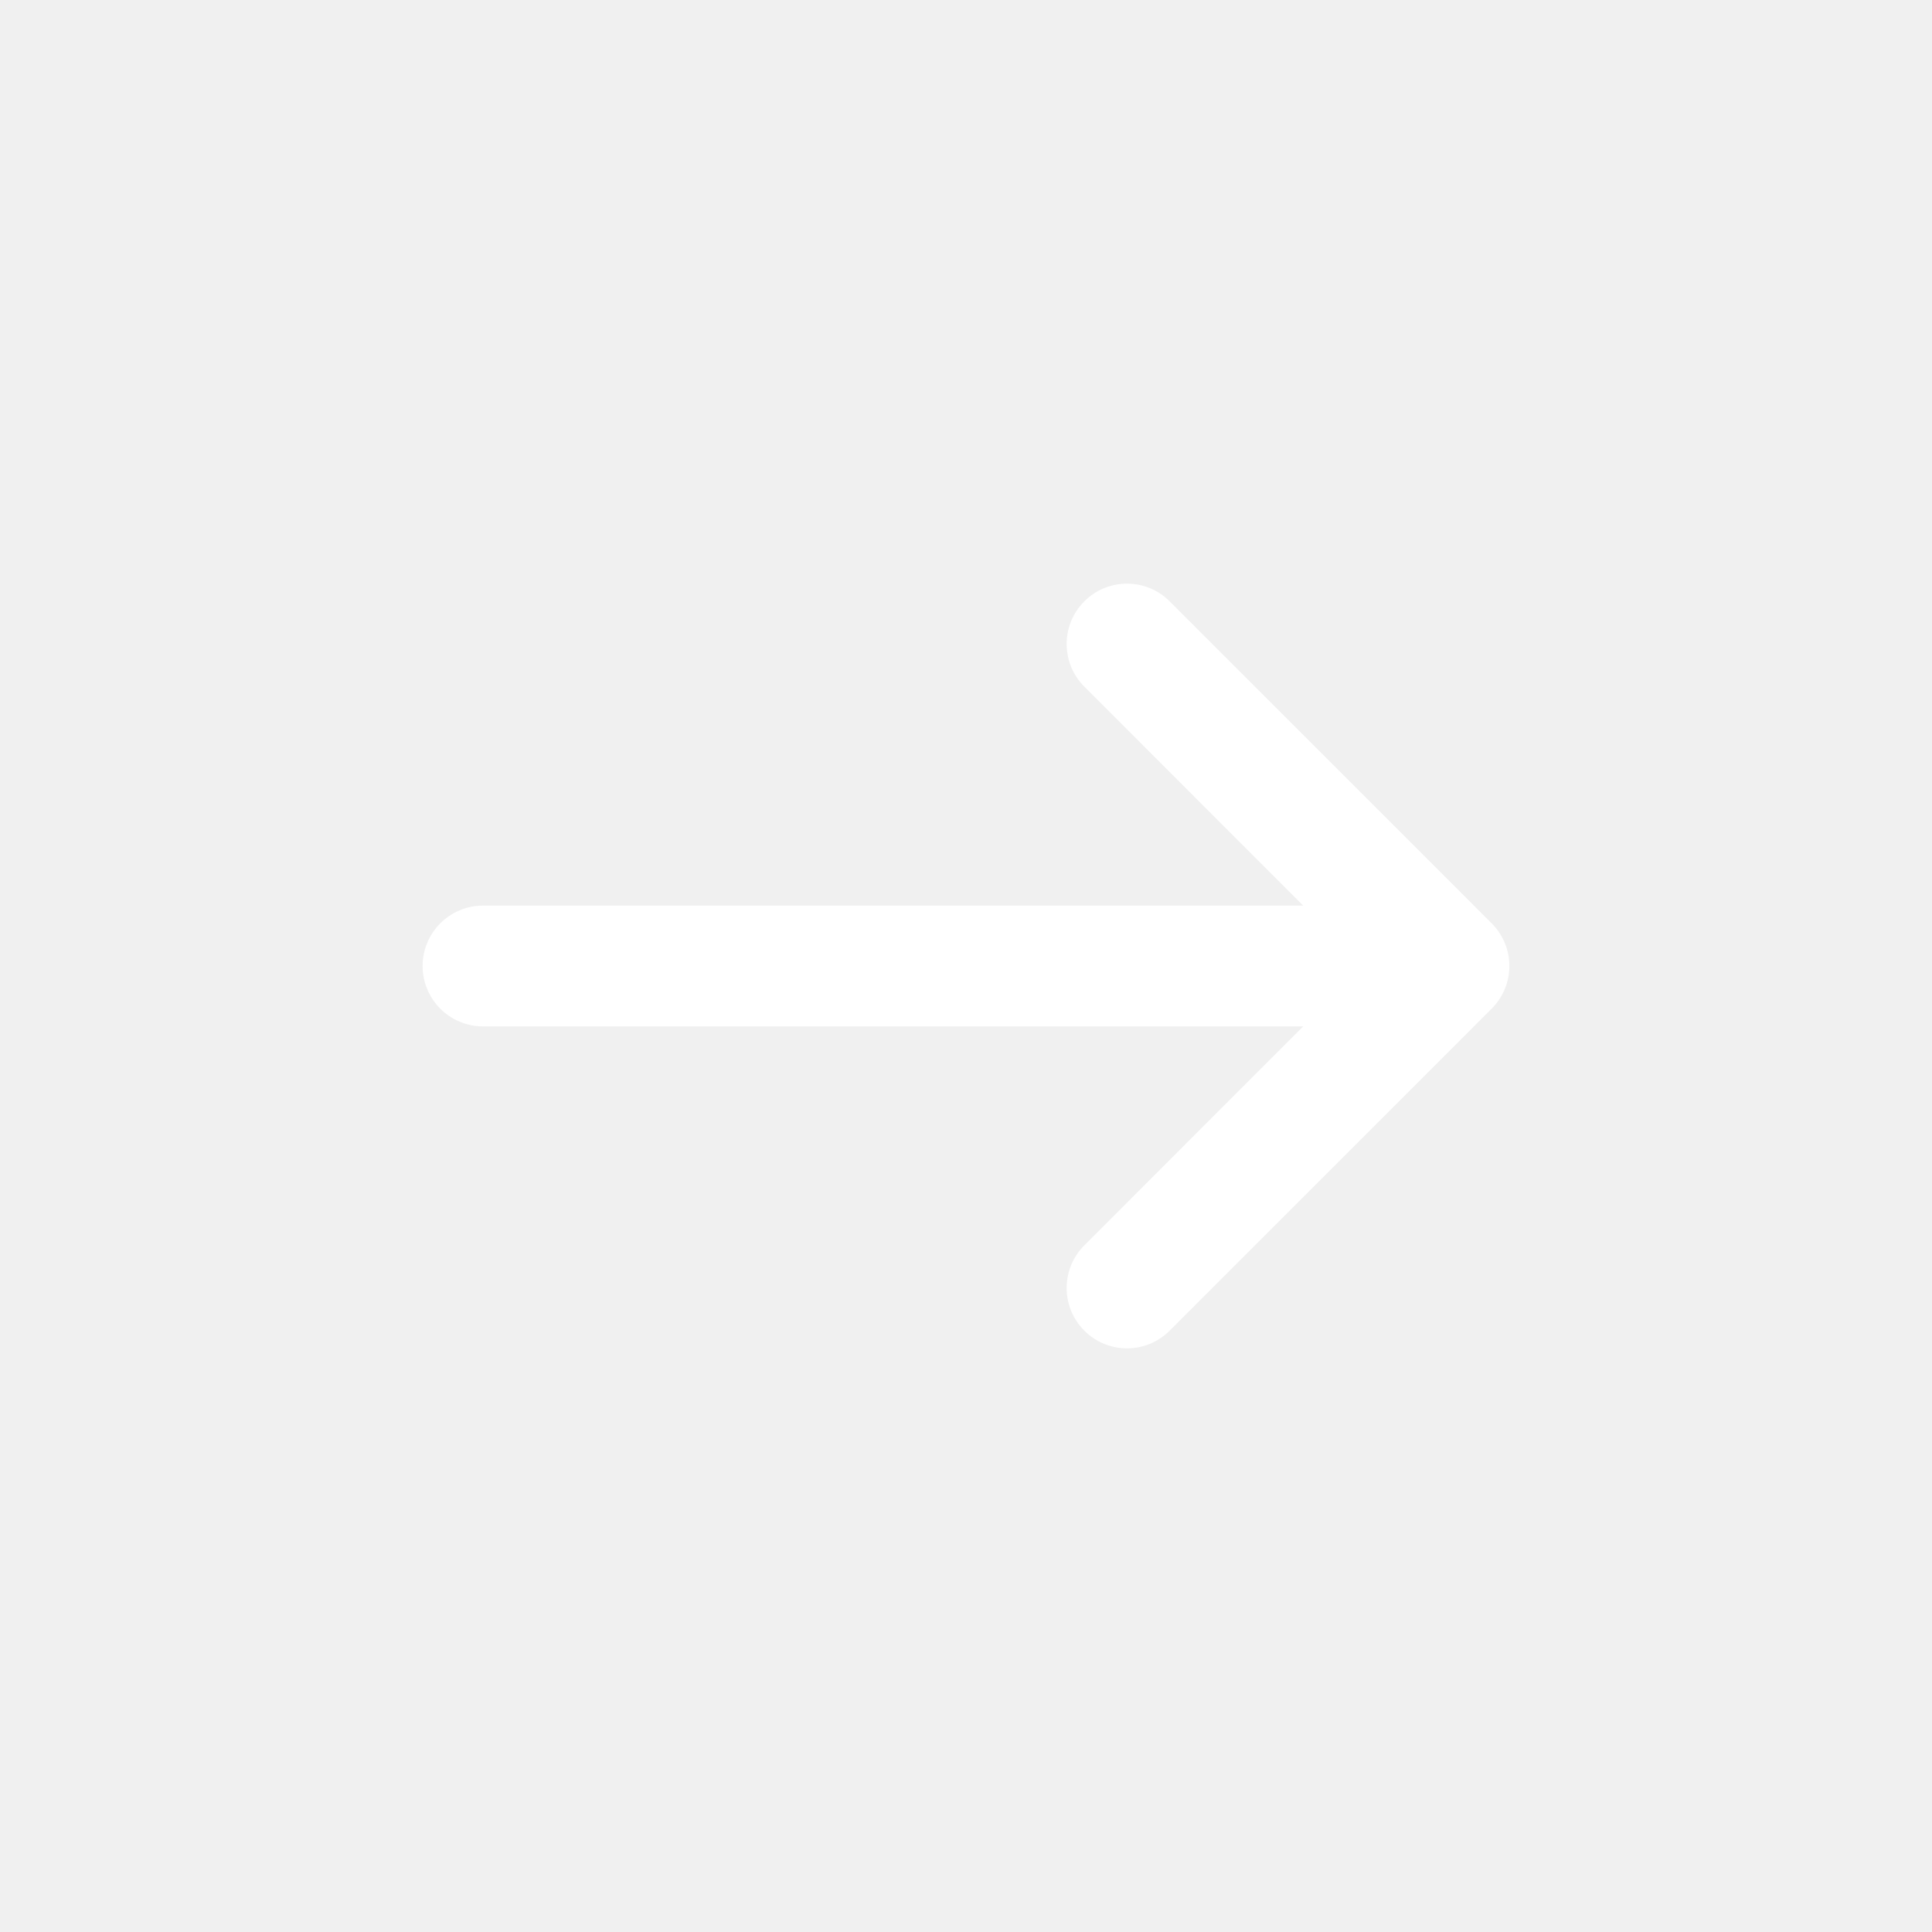
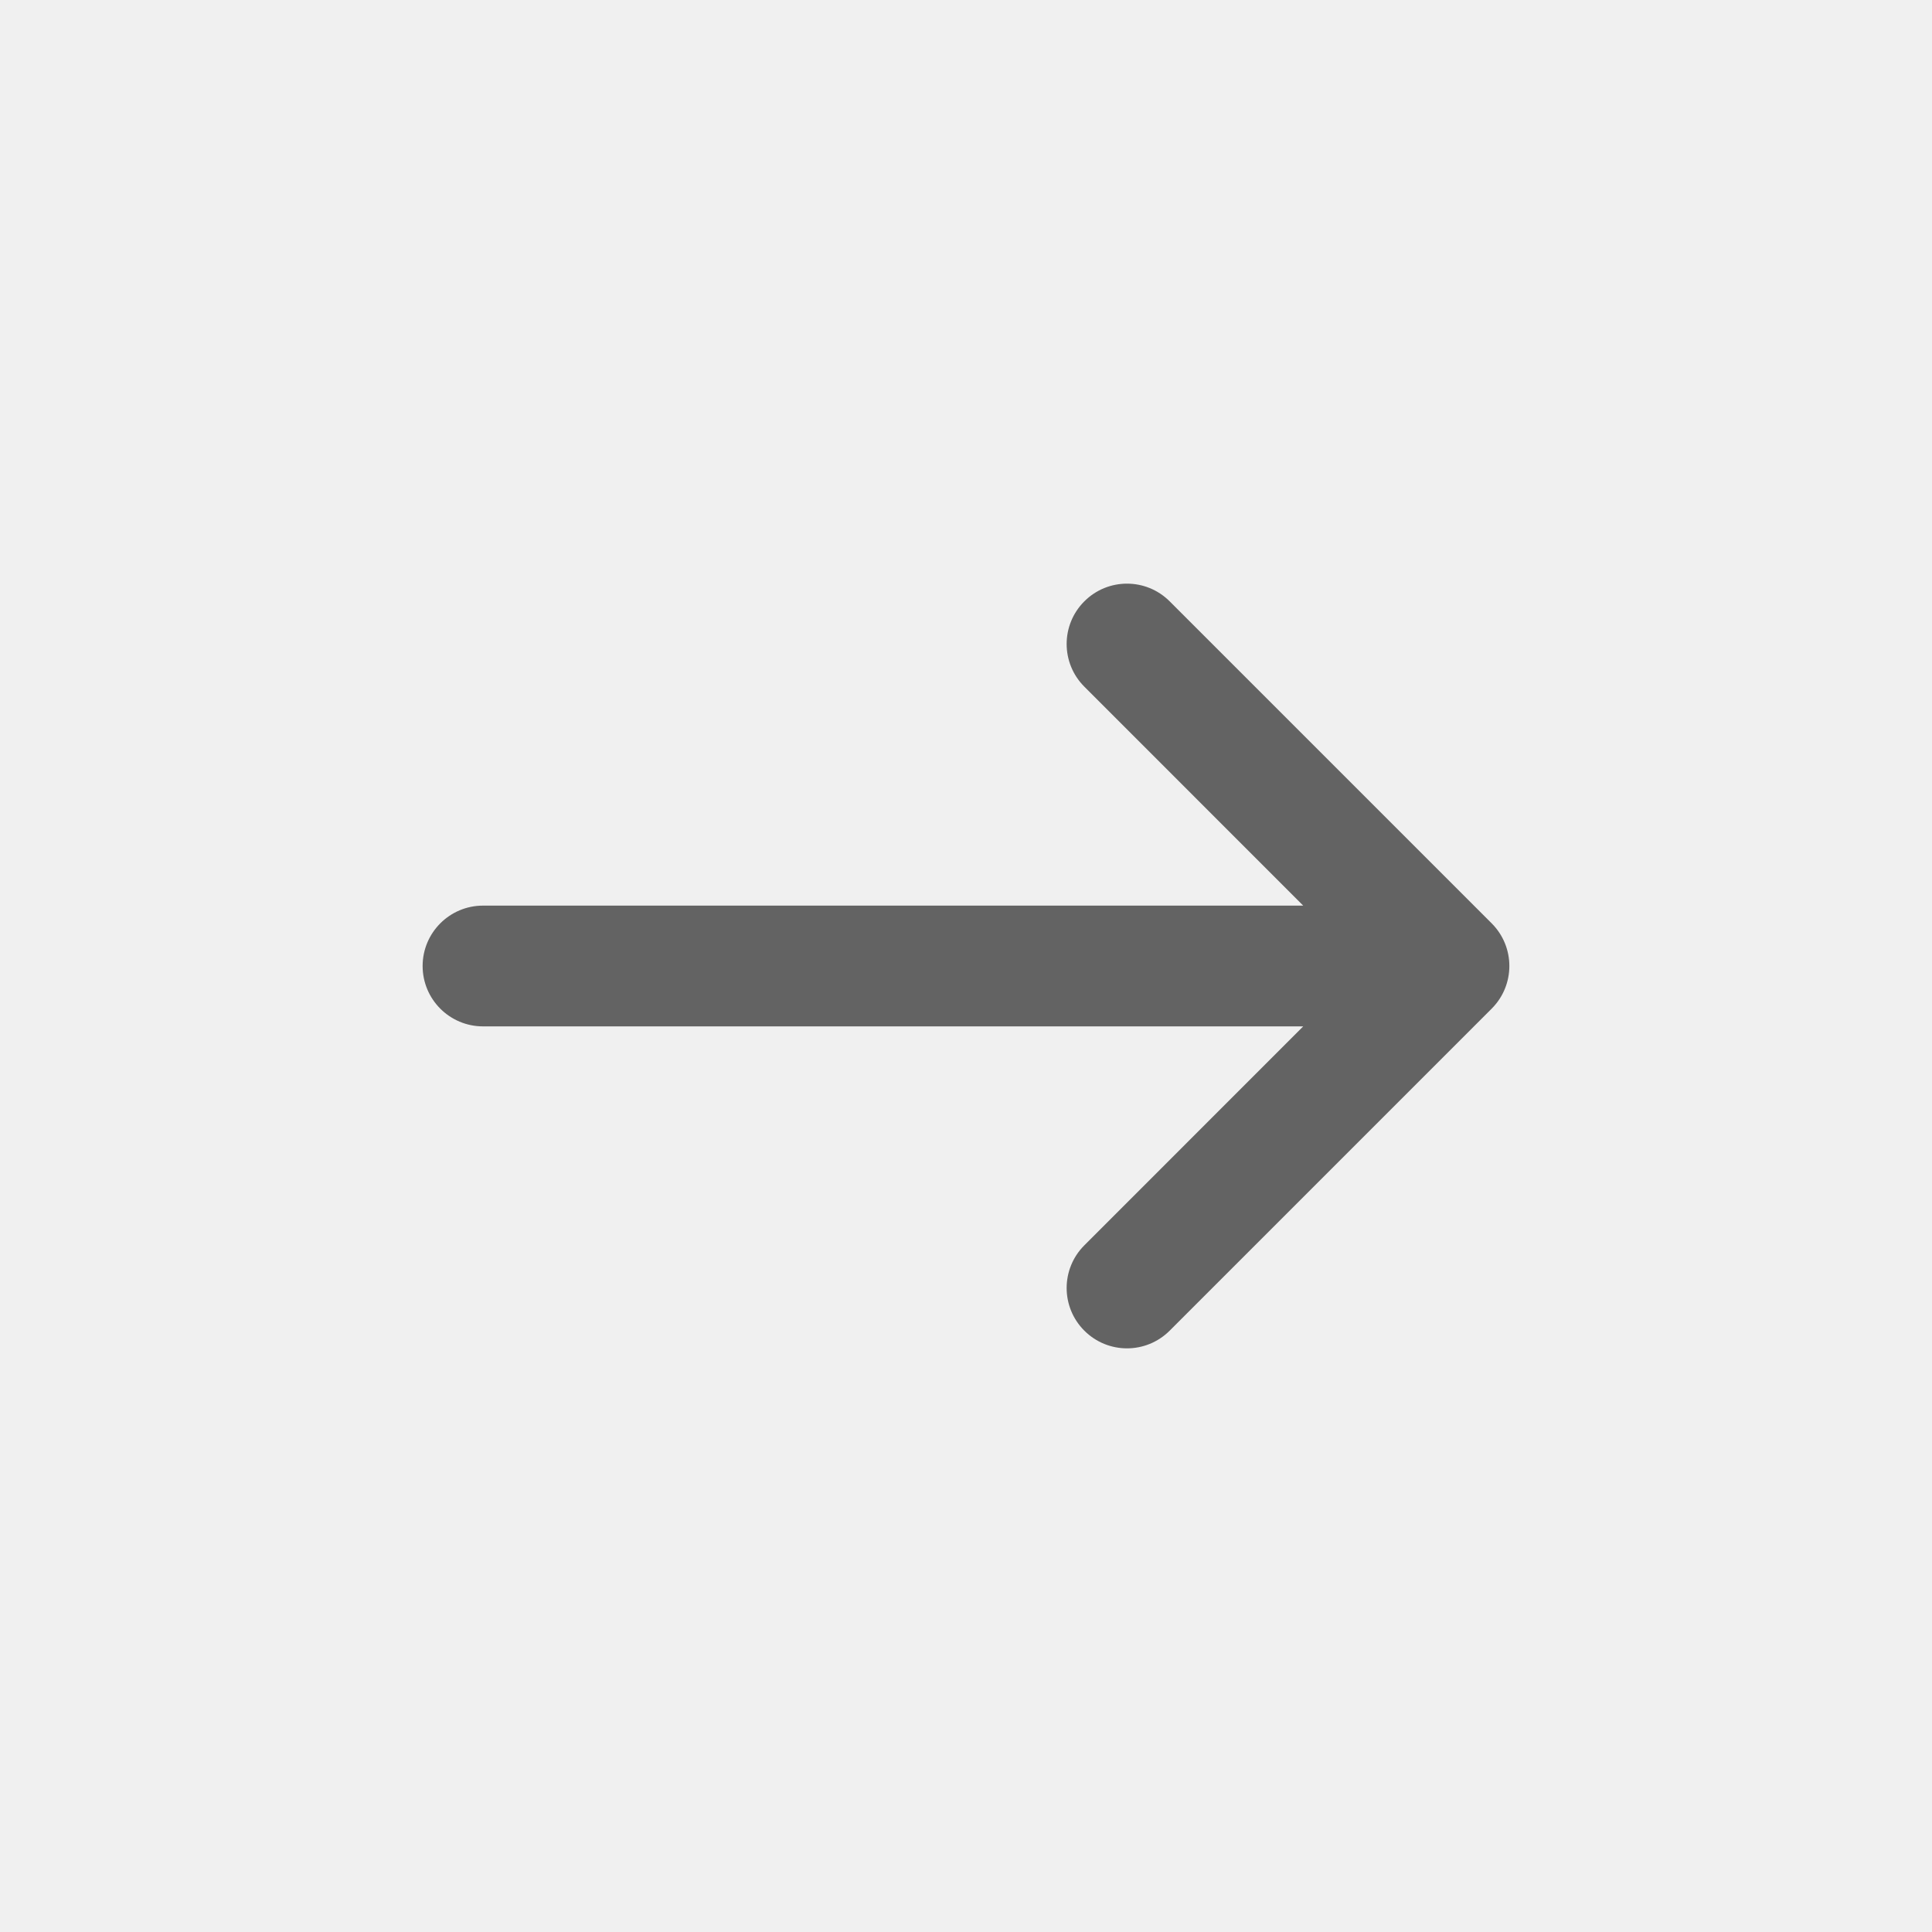
<svg xmlns="http://www.w3.org/2000/svg" width="24" height="24" viewBox="0 0 24 24" fill="none">
-   <path fill-rule="evenodd" clip-rule="evenodd" d="M18.53 11.47C18.823 11.763 18.823 12.237 18.53 12.53L14.53 16.53C14.237 16.823 13.763 16.823 13.47 16.53C13.177 16.237 13.177 15.763 13.47 15.47L16.189 12.75L6 12.75C5.586 12.75 5.25 12.414 5.25 12C5.25 11.586 5.586 11.25 6 11.25L16.189 11.25L13.47 8.53C13.177 8.237 13.177 7.763 13.47 7.47C13.763 7.177 14.237 7.177 14.53 7.47L18.53 11.47Z" fill="white" />
+   <path fill-rule="evenodd" clip-rule="evenodd" d="M18.53 11.47C18.823 11.763 18.823 12.237 18.53 12.53L14.53 16.53C14.237 16.823 13.763 16.823 13.47 16.53C13.177 16.237 13.177 15.763 13.47 15.47L16.189 12.75H6C5.586 12.75 5.25 12.414 5.25 12C5.25 11.586 5.586 11.25 6 11.25H16.189L13.47 8.53C13.177 8.237 13.177 7.763 13.47 7.47C13.763 7.177 14.237 7.177 14.53 7.47L18.53 11.47Z" fill="#636363" />
</svg>
